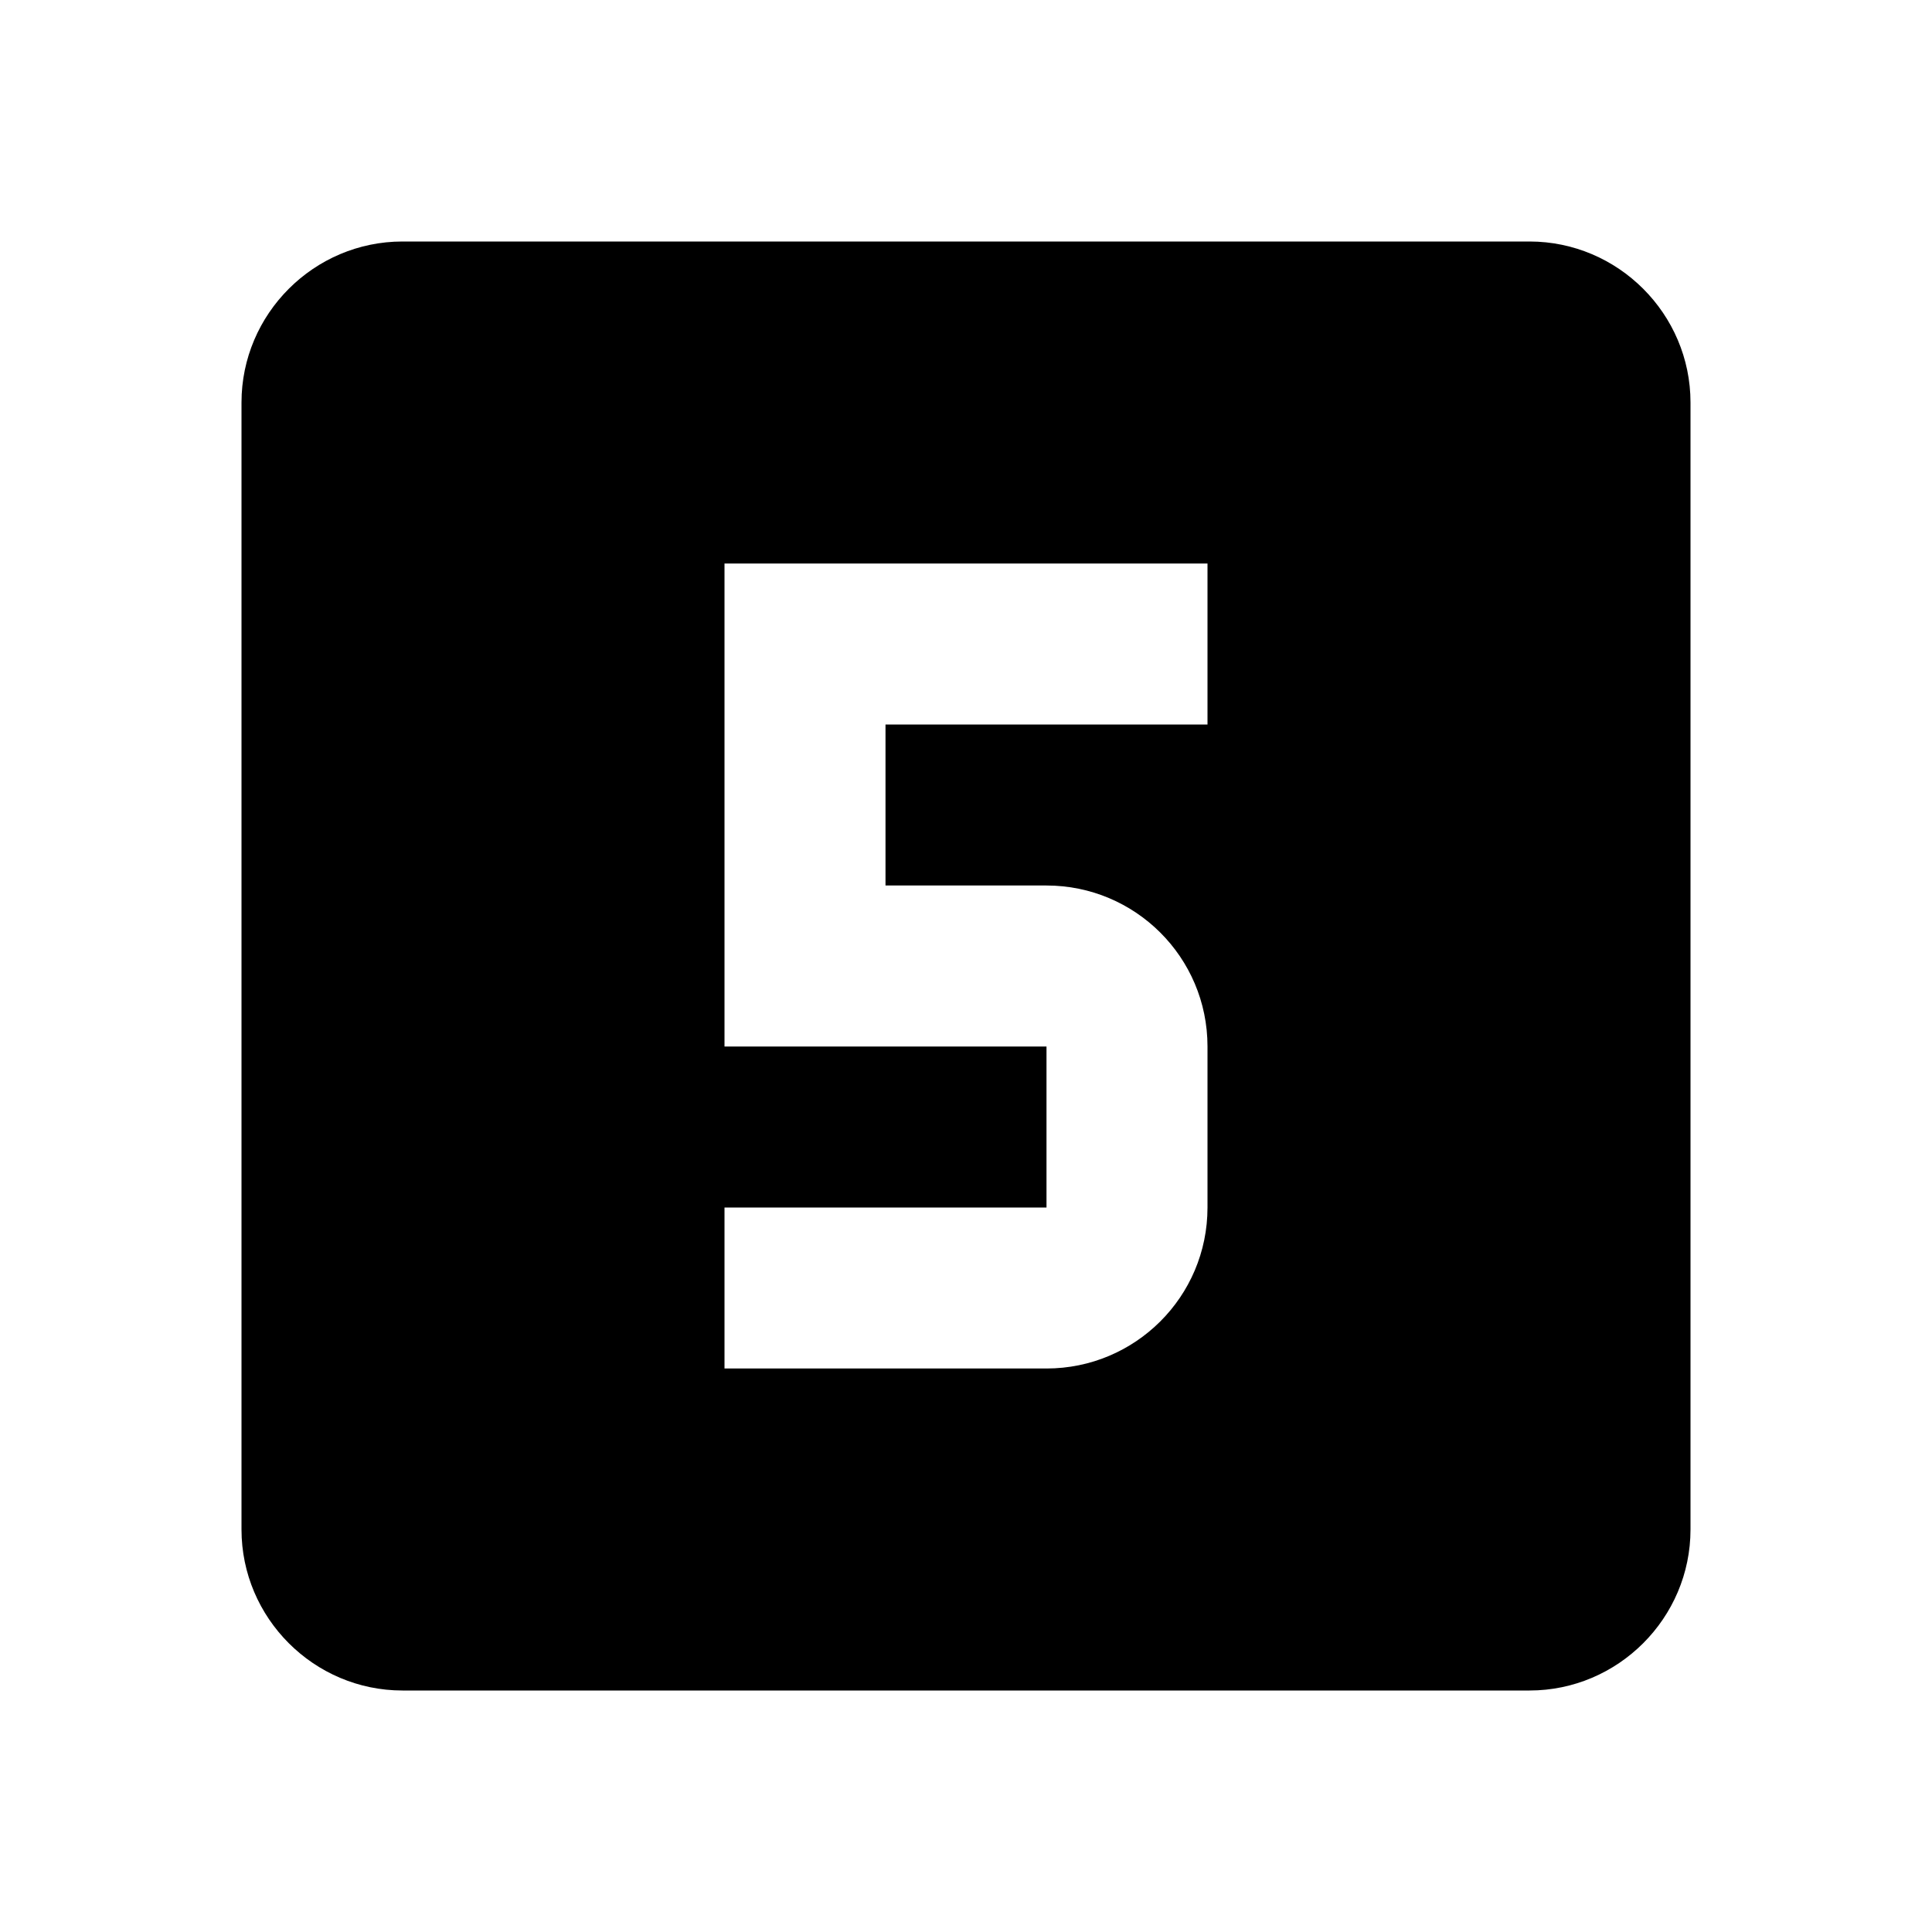
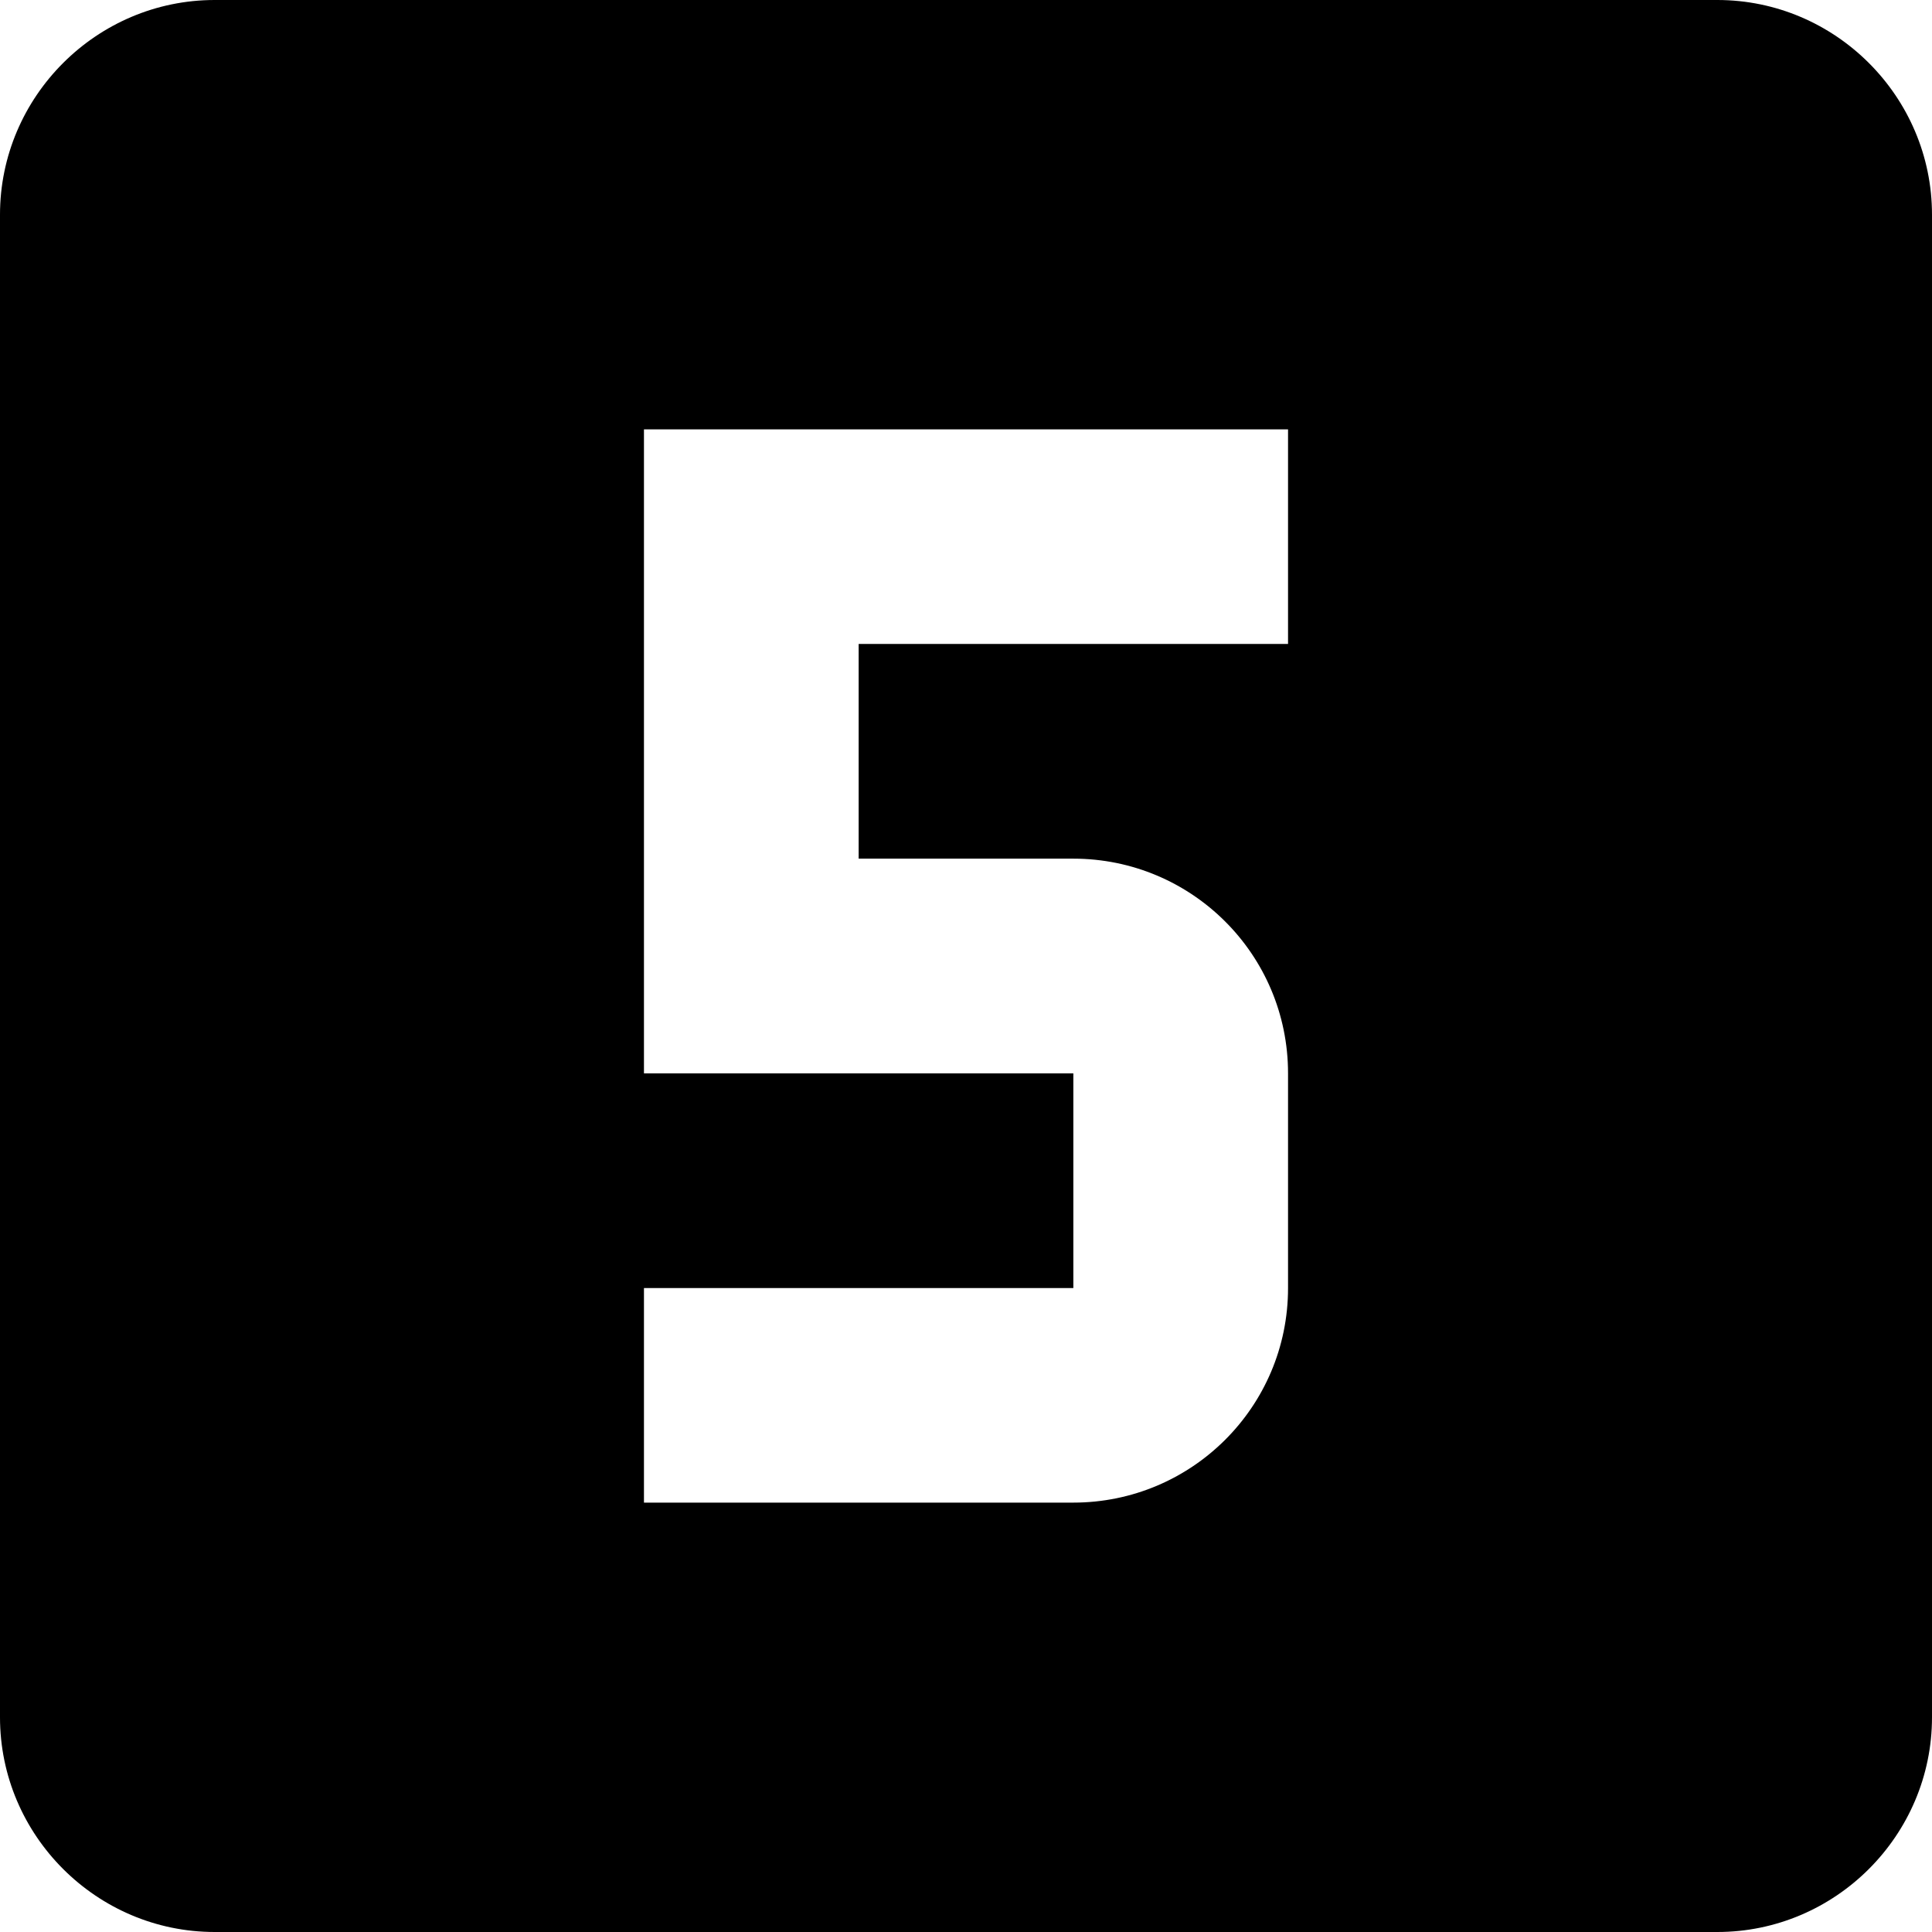
- <svg xmlns="http://www.w3.org/2000/svg" width="24" height="24" viewBox="0 0 24 24">
-   <path d="M0 0h24v24H0z" fill="none" />
-   <path d="M19 3H5c-1.1 0-2 .9-2 2v14c0 1.1.9 2 2 2h14c1.1 0 2-.9 2-2V5c0-1.1-.9-2-2-2zm-4 6h-4v2h2c1.1 0 2 .89 2 2v2c0 1.11-.9 2-2 2H9v-2h4v-2H9V7h6v2z" />
+ <svg xmlns="http://www.w3.org/2000/svg" style="isolation:isolate" viewBox="0 0 16 16" width="16" height="16">
+   <path d=" M 14.222 0 L 1.778 0 C 0.8 0 0 0.8 0 1.778 L 0 14.222 C 0 15.2 0.8 16 1.778 16 L 14.222 16 C 15.2 16 16 15.2 16 14.222 L 16 1.778 C 16 0.8 15.2 0 14.222 0 Z  M 10.667 5.333 L 7.111 5.333 L 7.111 7.111 L 8.889 7.111 C 9.867 7.111 10.667 7.902 10.667 8.889 L 10.667 10.667 C 10.667 11.653 9.867 12.444 8.889 12.444 L 5.333 12.444 L 5.333 10.667 L 8.889 10.667 L 8.889 8.889 L 5.333 8.889 L 5.333 3.556 L 10.667 3.556 L 10.667 5.333 Z " fill="rgb(0,0,0)" />
</svg>
